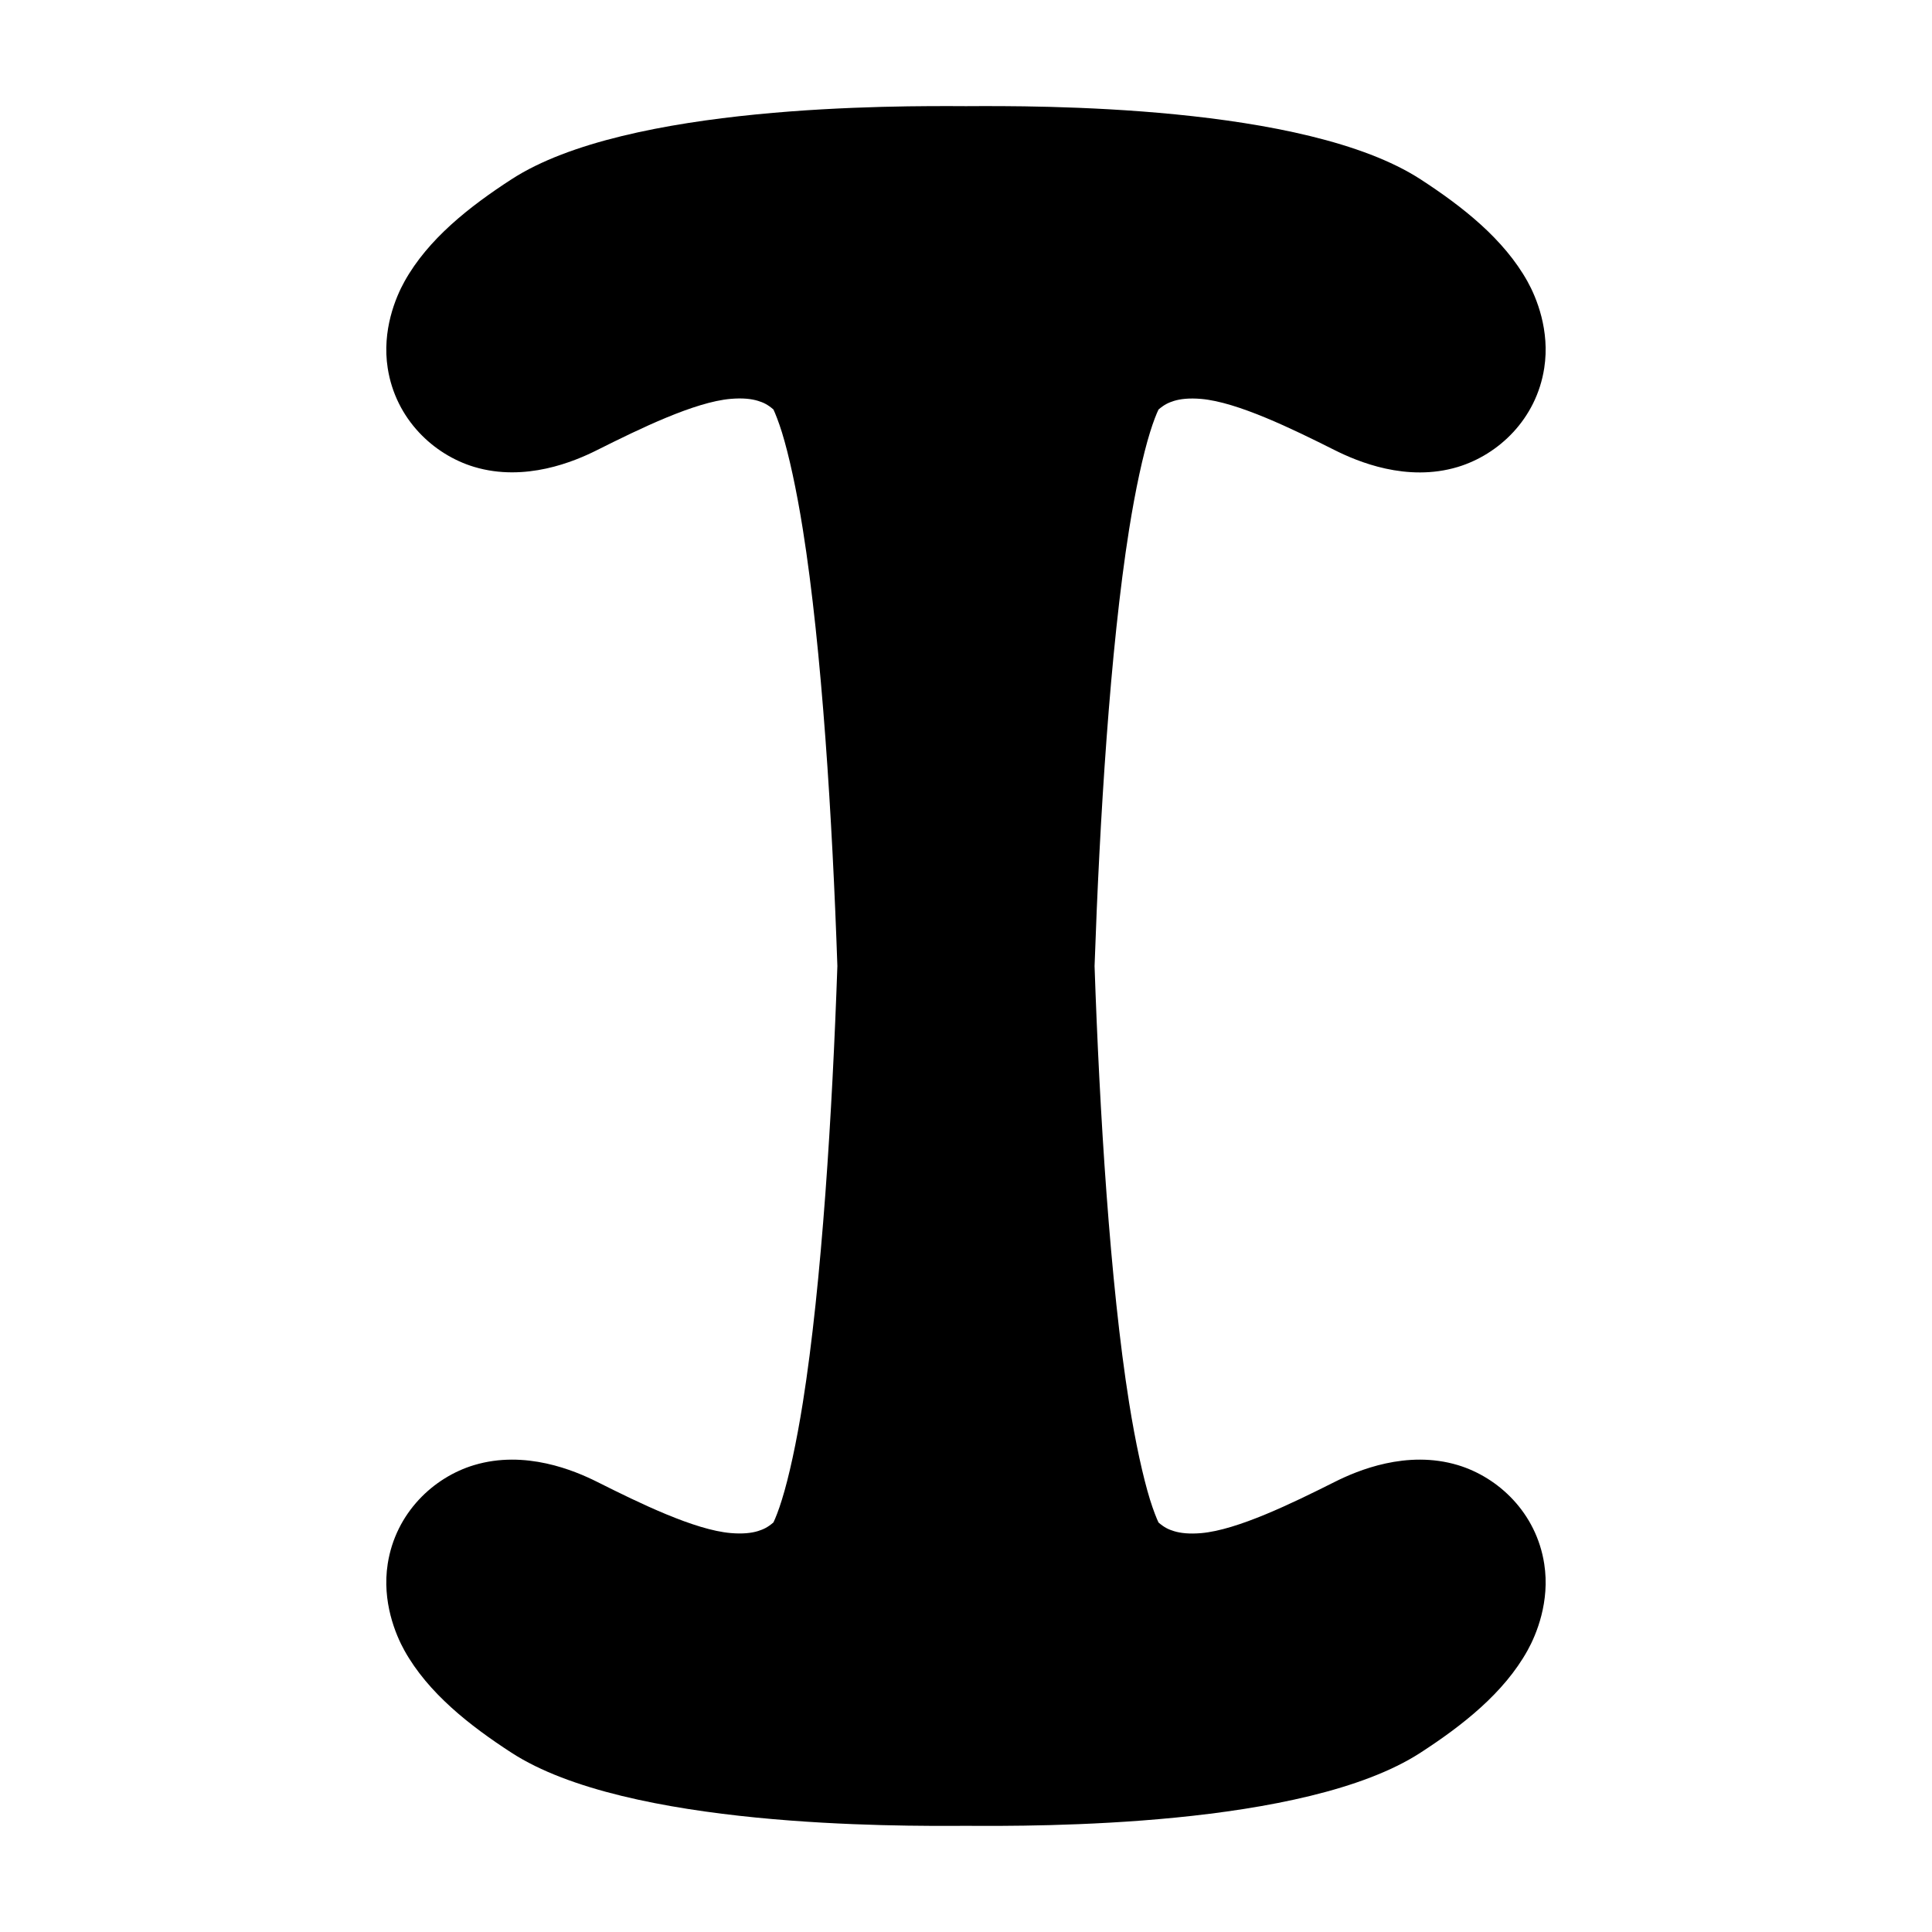
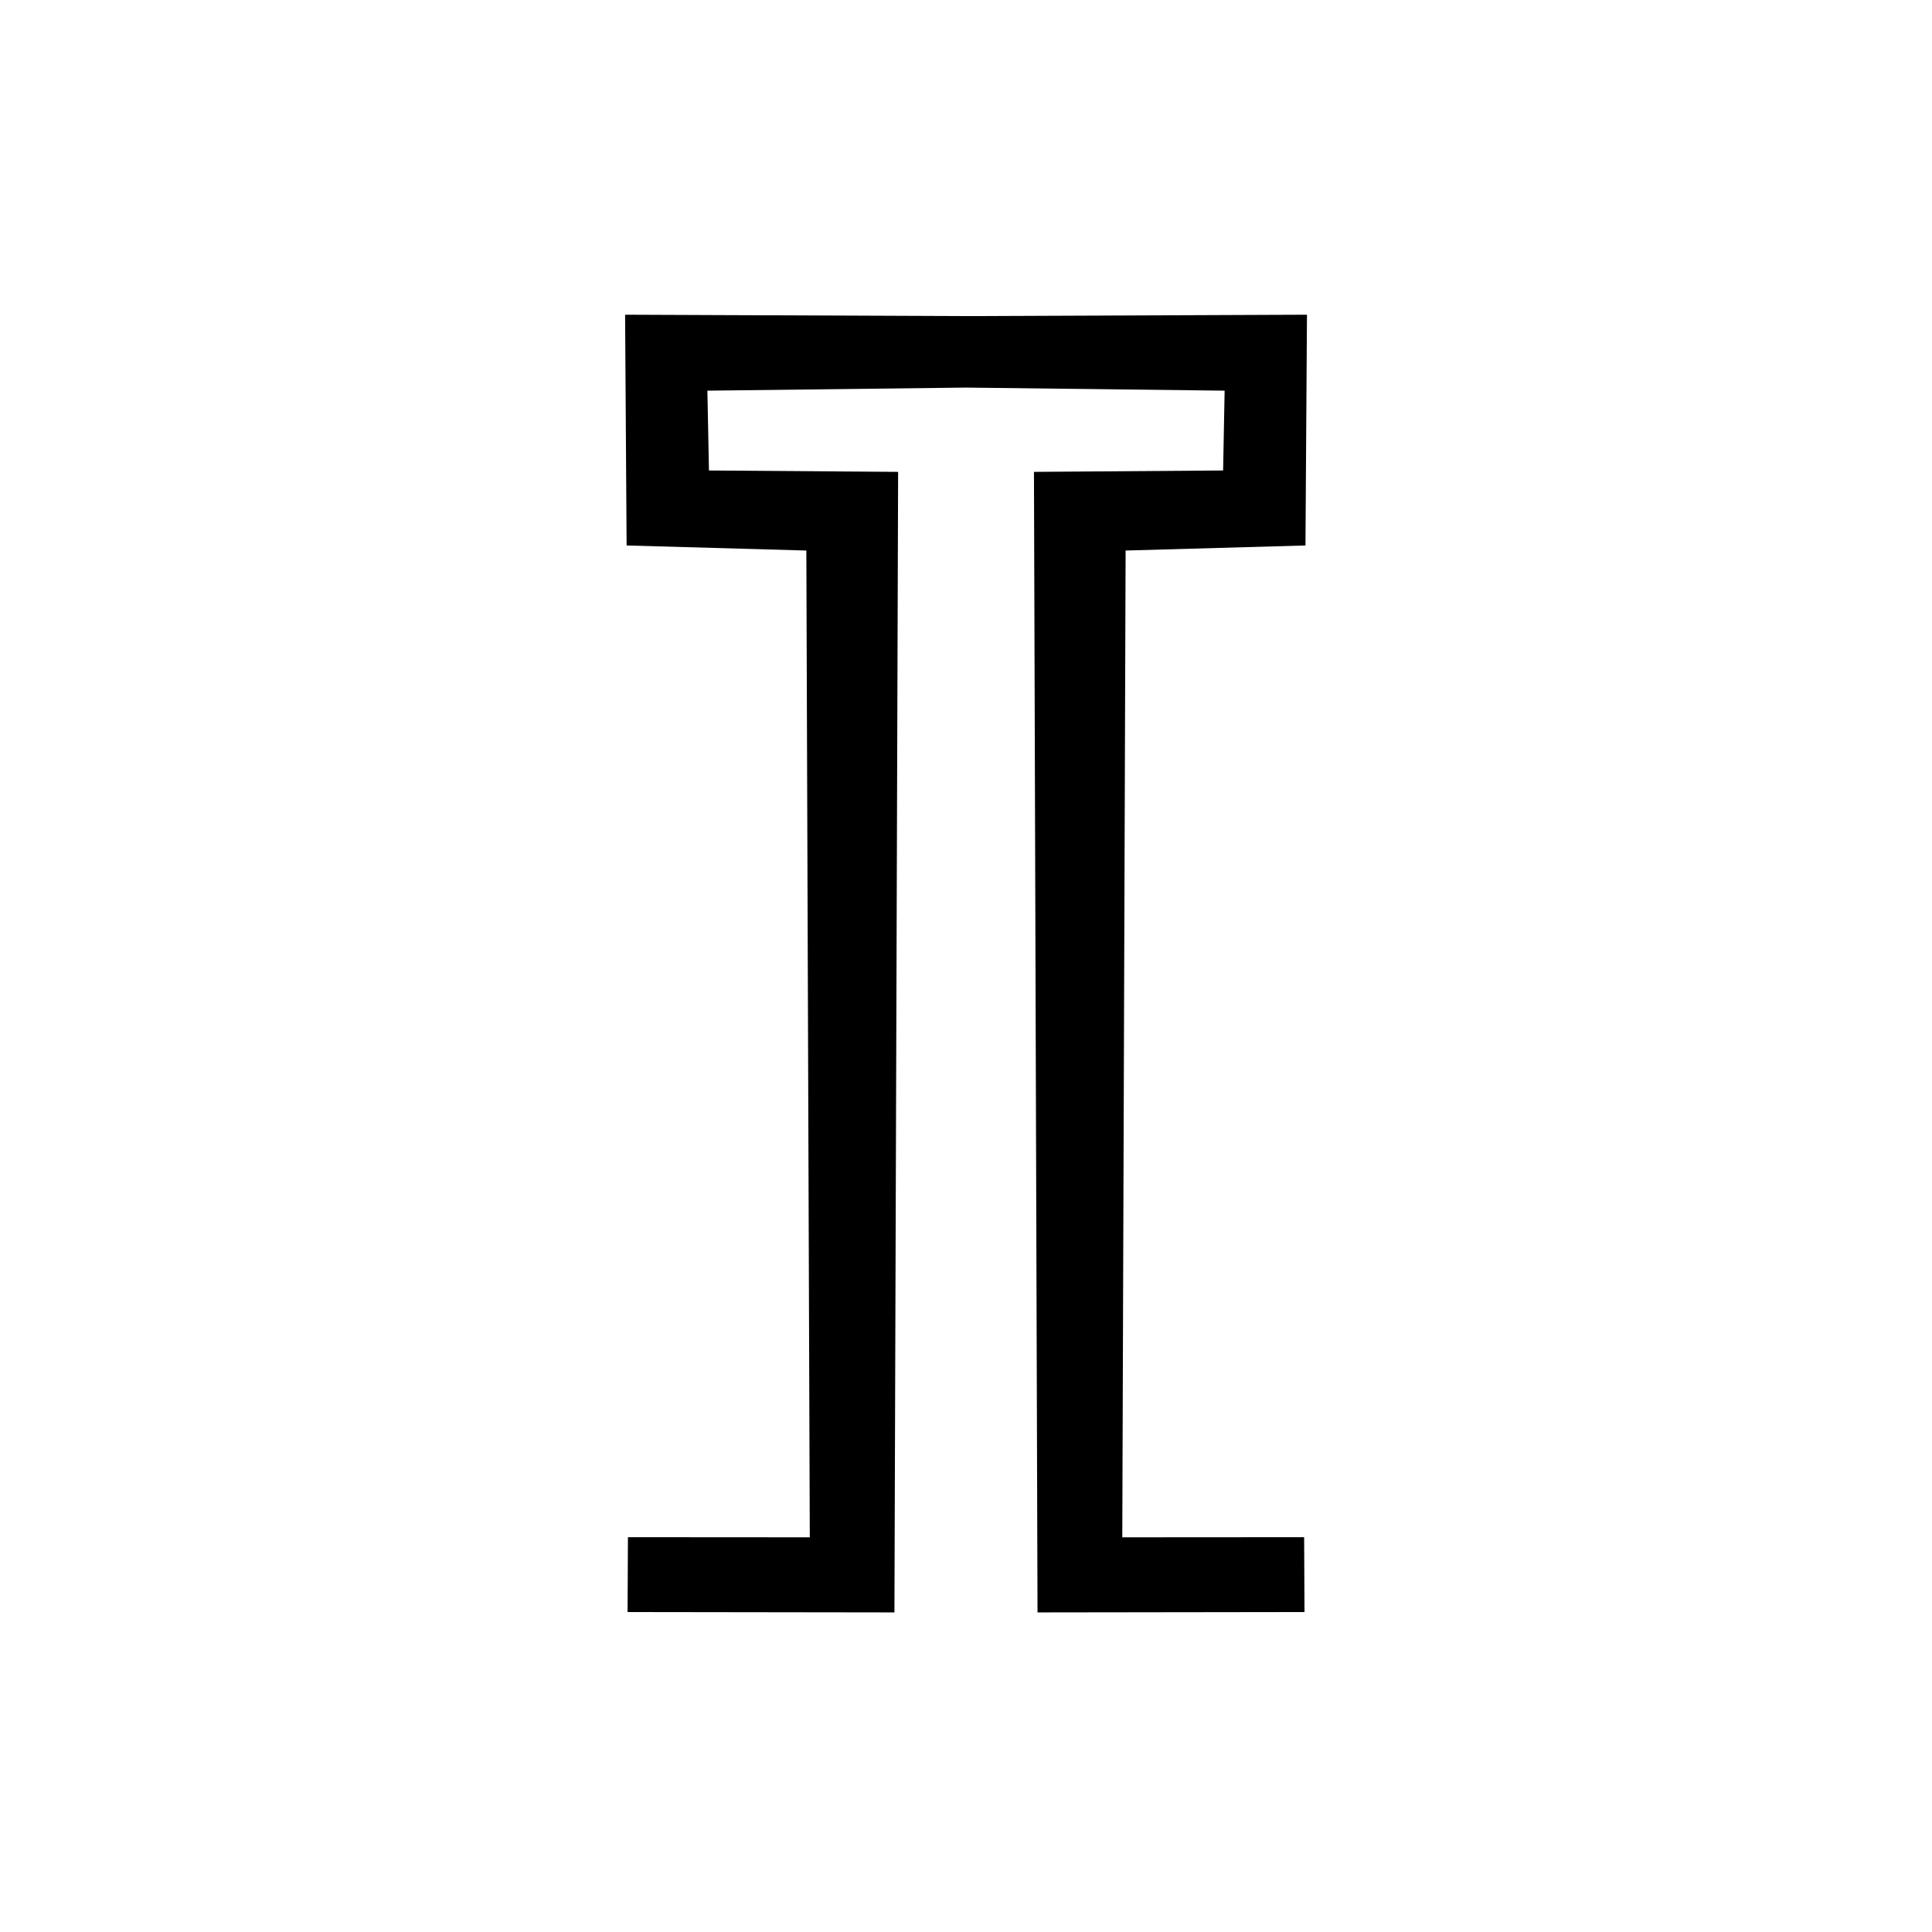
<svg xmlns="http://www.w3.org/2000/svg" xmlns:xlink="http://www.w3.org/1999/xlink" width="32" height="32" viewBox="0 0 32 32" version="1.1" id="svg3">
  <defs id="defs3">
-     <linearGradient id="linearGradient7">
-       <stop style="stop-color:@@PRIMARY@@;stop-opacity:1;" offset="0" id="stop7" />
-       <stop style="stop-color:@@SECONDARY@@;stop-opacity:1;" offset="1" id="stop8" />
+     <linearGradient id="linearGradient1">
+       <stop style="stop-color:@@PRIMARY@@;stop-opacity:1;" offset="0" id="stop1" />
+       <stop style="stop-color:@@SECONDARY@@;stop-opacity:1;" offset="1" id="stop2" />
    </linearGradient>
-     <linearGradient xlink:href="#linearGradient7" id="linearGradient8" x1="15.902" y1="2.913" x2="15.902" y2="24.896" gradientUnits="userSpaceOnUse" />
+     <linearGradient xlink:href="#linearGradient1" id="linearGradient2" x1="15.27" y1="8.606" x2="15.27" y2="19.305" gradientUnits="userSpaceOnUse" />
  </defs>
-   <path style="display:inline;fill:url(#linearGradient8)" d="M 15.893,-0.338 C 14.757,-0.344 10.292,-0.371 8.375,0.873 7.681,1.323 6.993,1.862 6.602,2.566 6.455,2.83 6.227,3.375 6.324,4 6.456,4.848 7.085,5.435 7.756,5.637 8.603,5.891 9.417,5.547 9.791,5.359 10.5,5.004 11.407,4.561 12.006,4.51 c 0.2,-0.017 0.344,-1.017e-4 0.451,0.033 0.088,0.027 0.159,0.059 0.256,0.143 0.031,0.066 0.085,0.2 0.141,0.379 0.115,0.373 0.24,0.941 0.346,1.607 0.316,1.98 0.49,4.831 0.572,7.232 -0.083,2.401 -0.257,5.253 -0.572,7.232 -0.106,0.666 -0.23,1.232 -0.346,1.605 -0.055,0.179 -0.109,0.313 -0.141,0.379 -0.097,0.084 -0.168,0.115 -0.256,0.143 -0.107,0.033 -0.252,0.05 -0.451,0.033 C 11.407,23.245 10.5,22.803 9.791,22.447 9.417,22.26 8.603,21.916 7.756,22.17 c -0.671,0.201 -1.3,0.789 -1.432,1.637 -0.097,0.625 0.13,1.17 0.277,1.434 0.392,0.704 1.08,1.243 1.773,1.693 1.917,1.244 6.382,1.217 7.518,1.211 0.003,1.6e-5 0.007,-1.6e-5 0.01,0 h 0.01 c 1.135,0.006 5.601,0.033 7.518,-1.211 0.694,-0.45 1.382,-0.989 1.773,-1.693 0.147,-0.264 0.374,-0.809 0.277,-1.434 -0.131,-0.848 -0.761,-1.435 -1.432,-1.637 -0.847,-0.254 -1.662,0.09 -2.035,0.277 -0.709,0.356 -1.616,0.798 -2.215,0.85 -0.2,0.017 -0.344,1.02e-4 -0.451,-0.033 -0.088,-0.027 -0.159,-0.059 -0.256,-0.143 -0.031,-0.065 -0.085,-0.2 -0.141,-0.379 -0.115,-0.373 -0.24,-0.94 -0.346,-1.605 -0.316,-1.98 -0.49,-4.832 -0.572,-7.232 0.083,-2.401 0.257,-5.252 0.572,-7.232 0.106,-0.666 0.23,-1.234 0.346,-1.607 0.055,-0.179 0.109,-0.313 0.141,-0.379 0.097,-0.084 0.168,-0.115 0.256,-0.143 0.107,-0.033 0.252,-0.05 0.451,-0.033 0.599,0.052 1.506,0.494 2.215,0.85 0.374,0.187 1.188,0.532 2.035,0.277 C 24.72,5.435 25.349,4.848 25.48,4 25.577,3.375 25.35,2.83 25.203,2.566 24.811,1.862 24.123,1.323 23.43,0.873 21.513,-0.371 17.047,-0.344 15.912,-0.338 Z" id="path3" transform="translate(0.09750564,2.096372)" />
-   <path style="display:inline;fill-opacity:1;fill:@@WHITE@@" d="M 15.902,0.771 C 14.961,0.82 10.393,1.083 9.908,1.619 9.367,2.217 9.26,3.411 10.287,2.916 11.315,2.422 13.949,2.265 14.535,3.436 15.121,4.606 14.9,14.562 14.9,14.562 l 1.002,-0.34 1.002,0.34 c 0,0 -0.219,-9.957 0.367,-11.127 0.586,-1.17 3.218,-1.014 4.246,-0.52 1.028,0.495 0.92,-0.699 0.379,-1.297 C 21.411,1.083 16.844,0.82 15.902,0.771 Z M 14.9,13.244 c 0,0 0.221,9.957 -0.365,11.127 -0.586,1.17 -3.22,1.016 -4.248,0.521 -1.028,-0.495 -0.92,0.697 -0.379,1.295 0.485,0.536 5.053,0.799 5.994,0.848 0.941,-0.049 5.509,-0.312 5.994,-0.848 0.541,-0.598 0.649,-1.789 -0.379,-1.295 -1.028,0.495 -3.66,0.649 -4.246,-0.521 -0.586,-1.17 -0.367,-11.127 -0.367,-11.127 l -1.002,0.342 z" id="path1" transform="translate(0.09750564,2.096372)" />
+   <path style="fill:url(#linearGradient2)" d="m 9.623,3.293 0.025,3.822 2.977,0.084 0.057,16.344 -3.012,-0.002 -0.006,1.24 4.42,0.006 L 14.145,5.896 11.012,5.873 10.986,4.551 15.27,4.5 l 4.283,0.051 -0.025,1.322 -3.133,0.023 0.059,18.891 4.422,-0.006 -0.006,-1.24 -3.012,0.002 0.055,-16.344 2.979,-0.084 0.025,-3.822 -5.646,0.023 z" id="path1" transform="translate(0.7306099,1.919668)" />
</svg>
